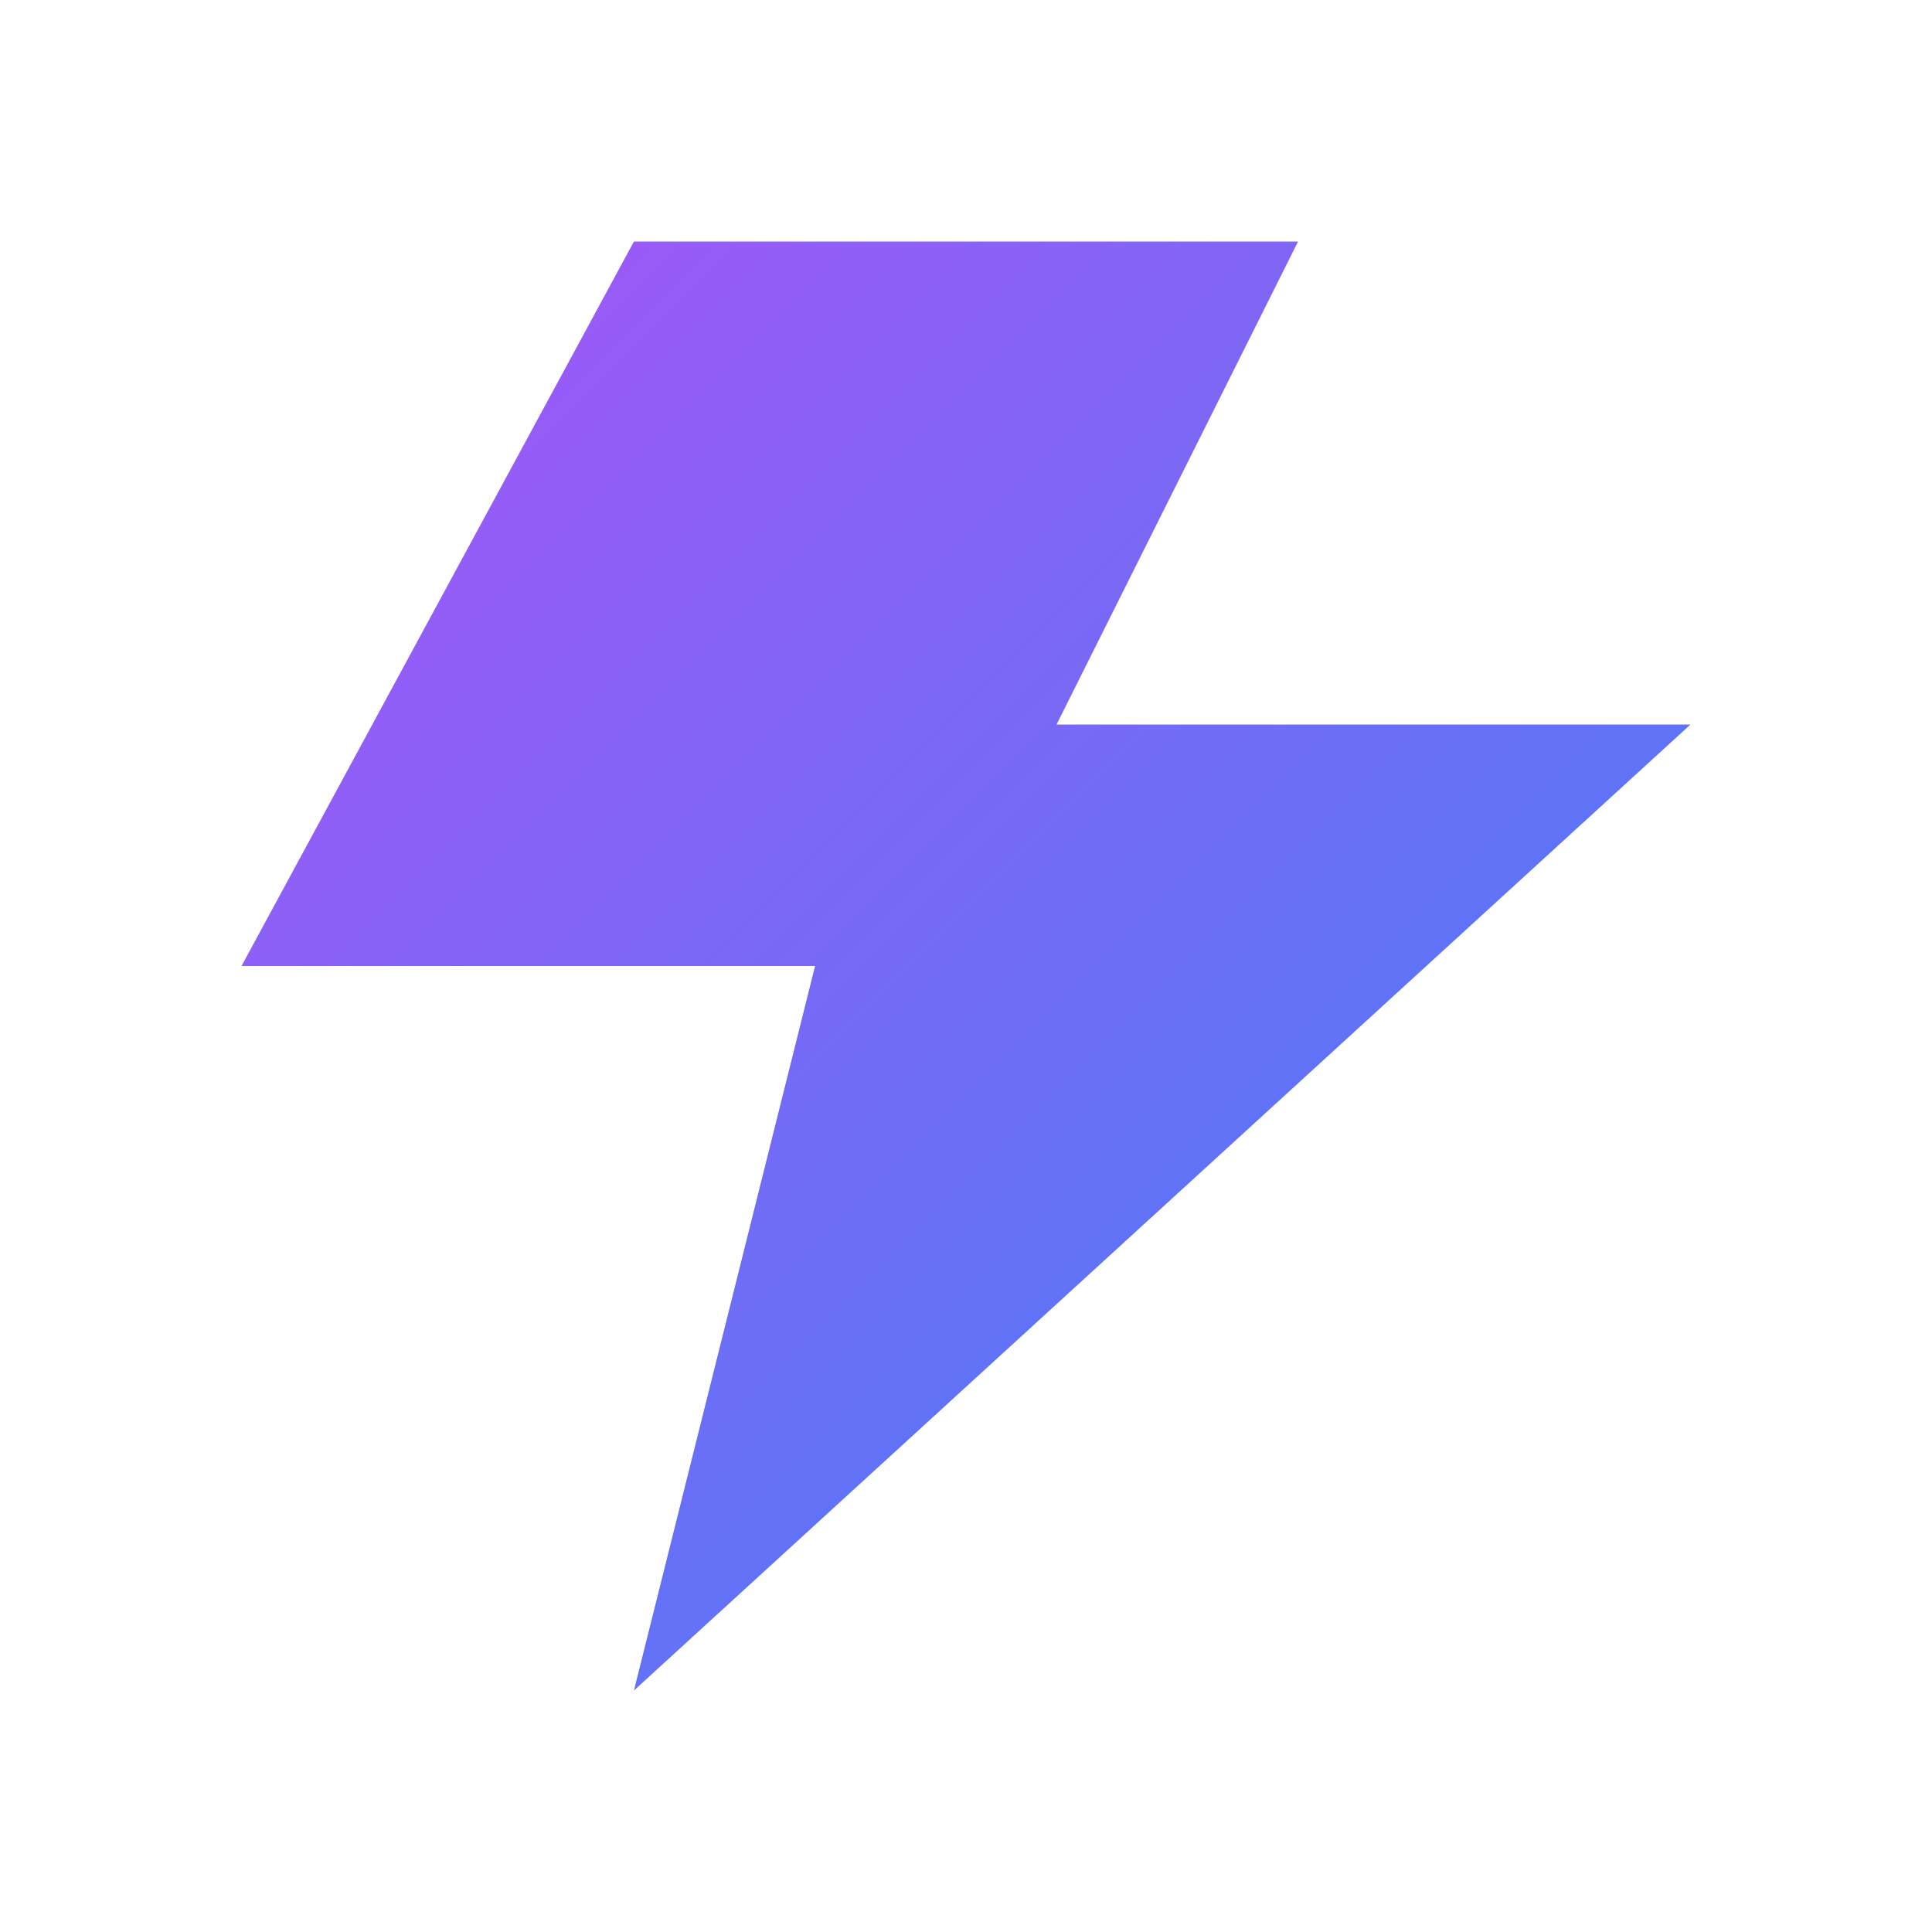
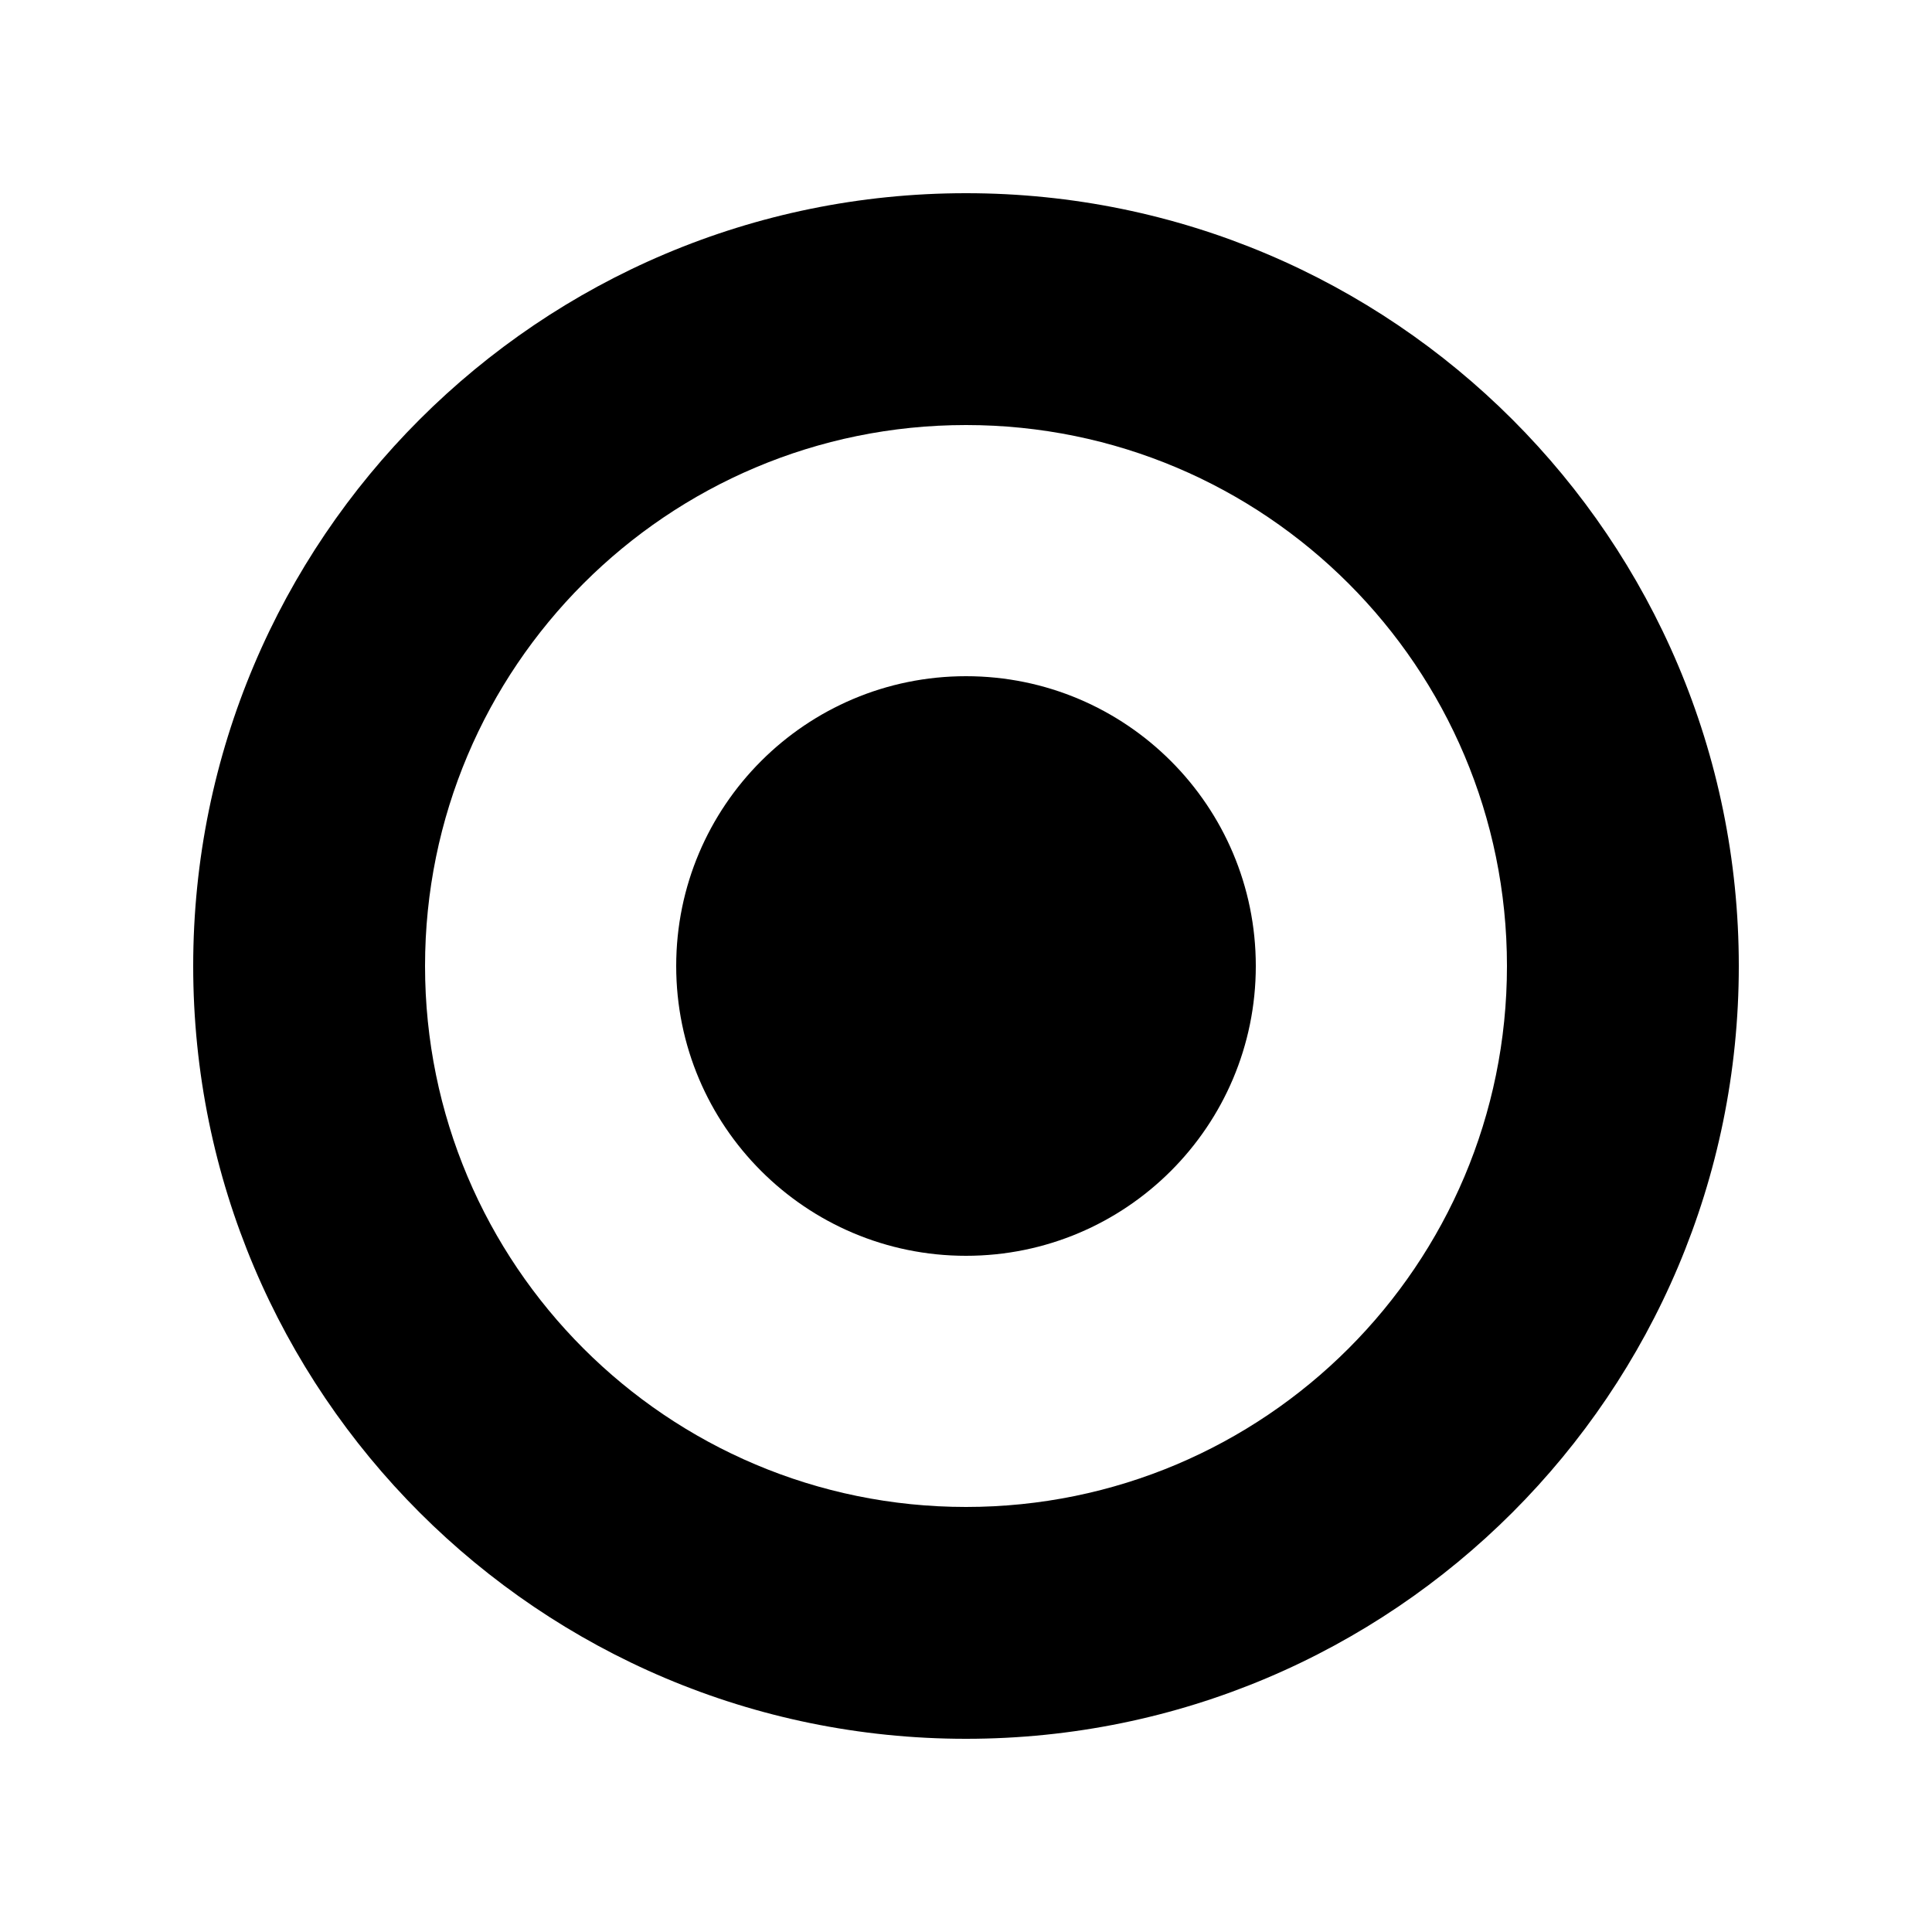
- <svg xmlns="http://www.w3.org/2000/svg" width="32" height="32" viewBox="0 0 32 32" fill="none">
+ <svg xmlns="http://www.w3.org/2000/svg" viewBox="0 0 100 100" fill="none">
+   <path d="M50 10C27.909 10 10 27.909 10 50C10 72.091 27.909 90 50 90C72.091 90 90 72.091 90 50C90 27.909 72.091 10 50 10ZM50 78C34.536 78 22 65.464 22 50C22 34.536 34.536 22 50 22C65.464 22 78 34.536 78 50C78 65.464 65.464 78 50 78Z" fill="url(#paint0_linear)" />
+   <path d="M50 35C41.716 35 35 41.716 35 50C35 58.284 41.716 65 50 65C58.284 65 65 58.284 65 50C65 41.716 58.284 35 50 35Z" fill="url(#paint1_linear)" />
  <defs>
-     <linearGradient id="purpleGradient" x1="4" y1="4" x2="28" y2="28" gradientUnits="userSpaceOnUse">
-       <stop stop-color="#A855F7" />
-       <stop offset="1" stop-color="#3B82F6" />
+     <linearGradient id="paint0_linear" x1="10" y1="10" x2="90" y2="90" gradientUnits="userSpaceOnUse">
+       <stop stopColor="#8B5CF6" />
+       <stop offset="1" stopColor="#06B6D4" />
+     </linearGradient>
+     <linearGradient id="paint1_linear" x1="35" y1="35" x2="65" y2="65" gradientUnits="userSpaceOnUse">
+       <stop stopColor="#06B6D4" />
+       <stop offset="1" stopColor="#8B5CF6" />
    </linearGradient>
  </defs>
-   <path d="M21.5 4H10.5L4 16H13.5L10.5 28L28 12H17.5L21.5 4Z" fill="url(#purpleGradient)" />
</svg>
